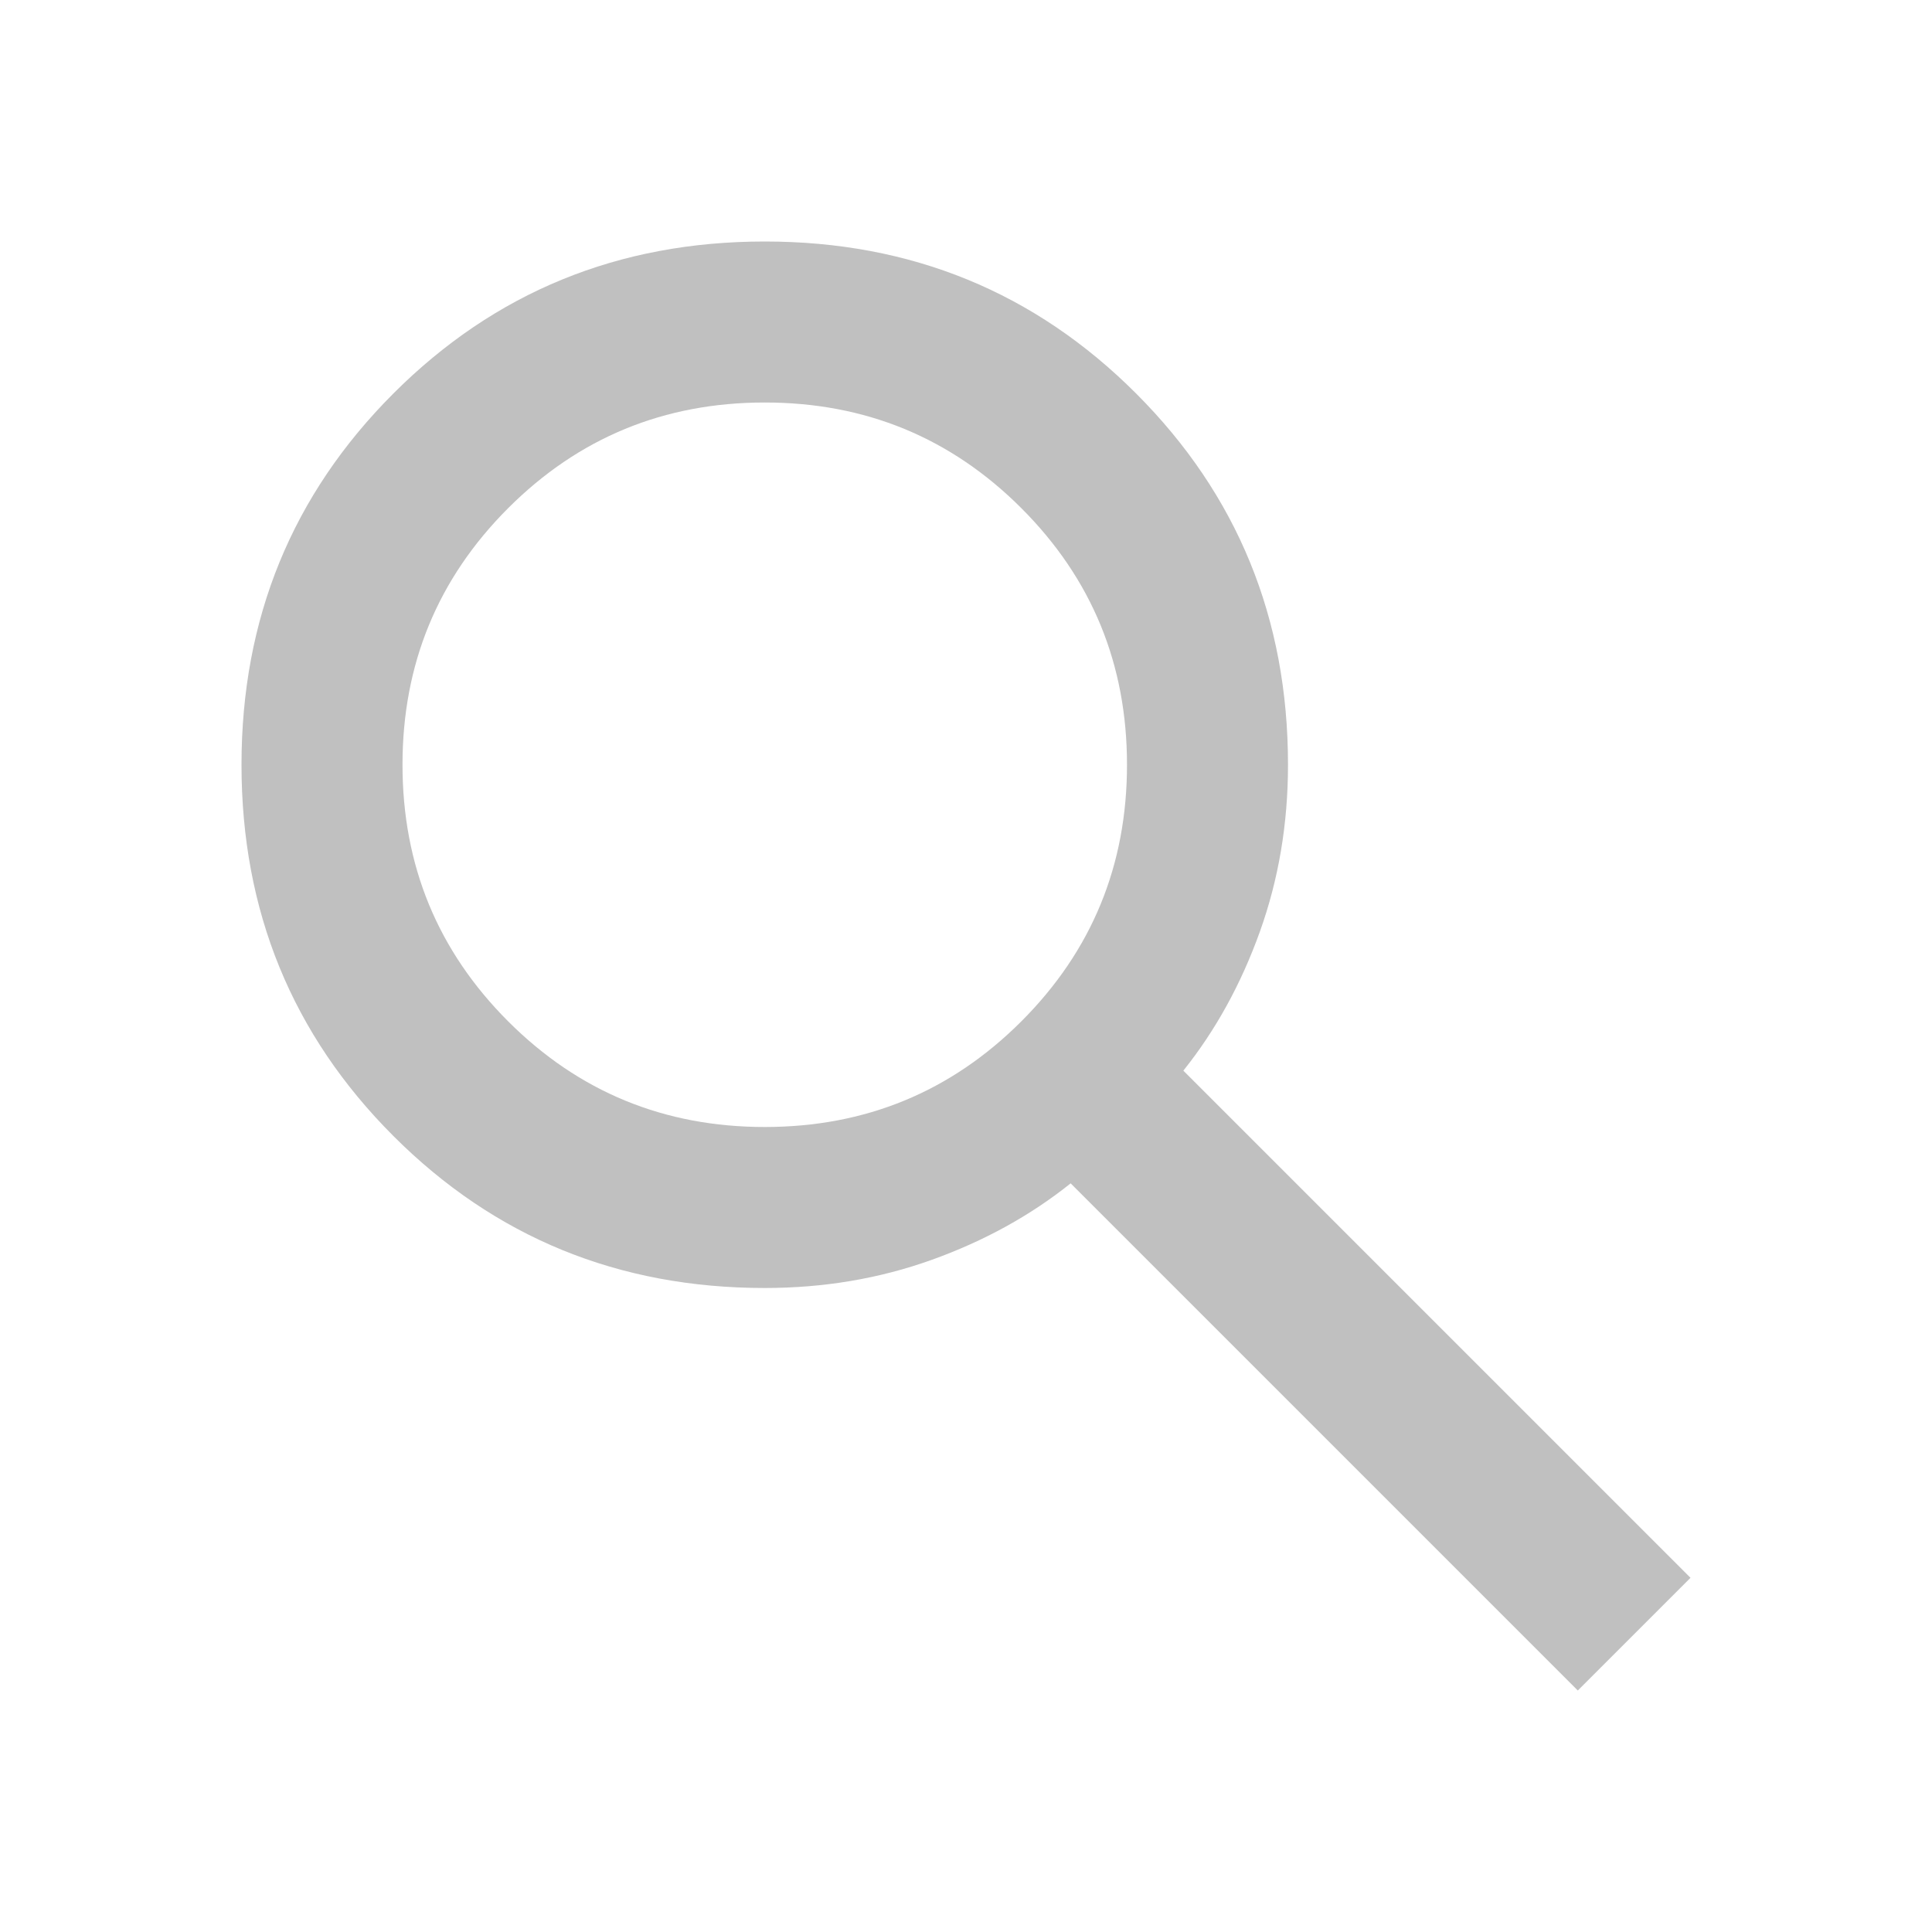
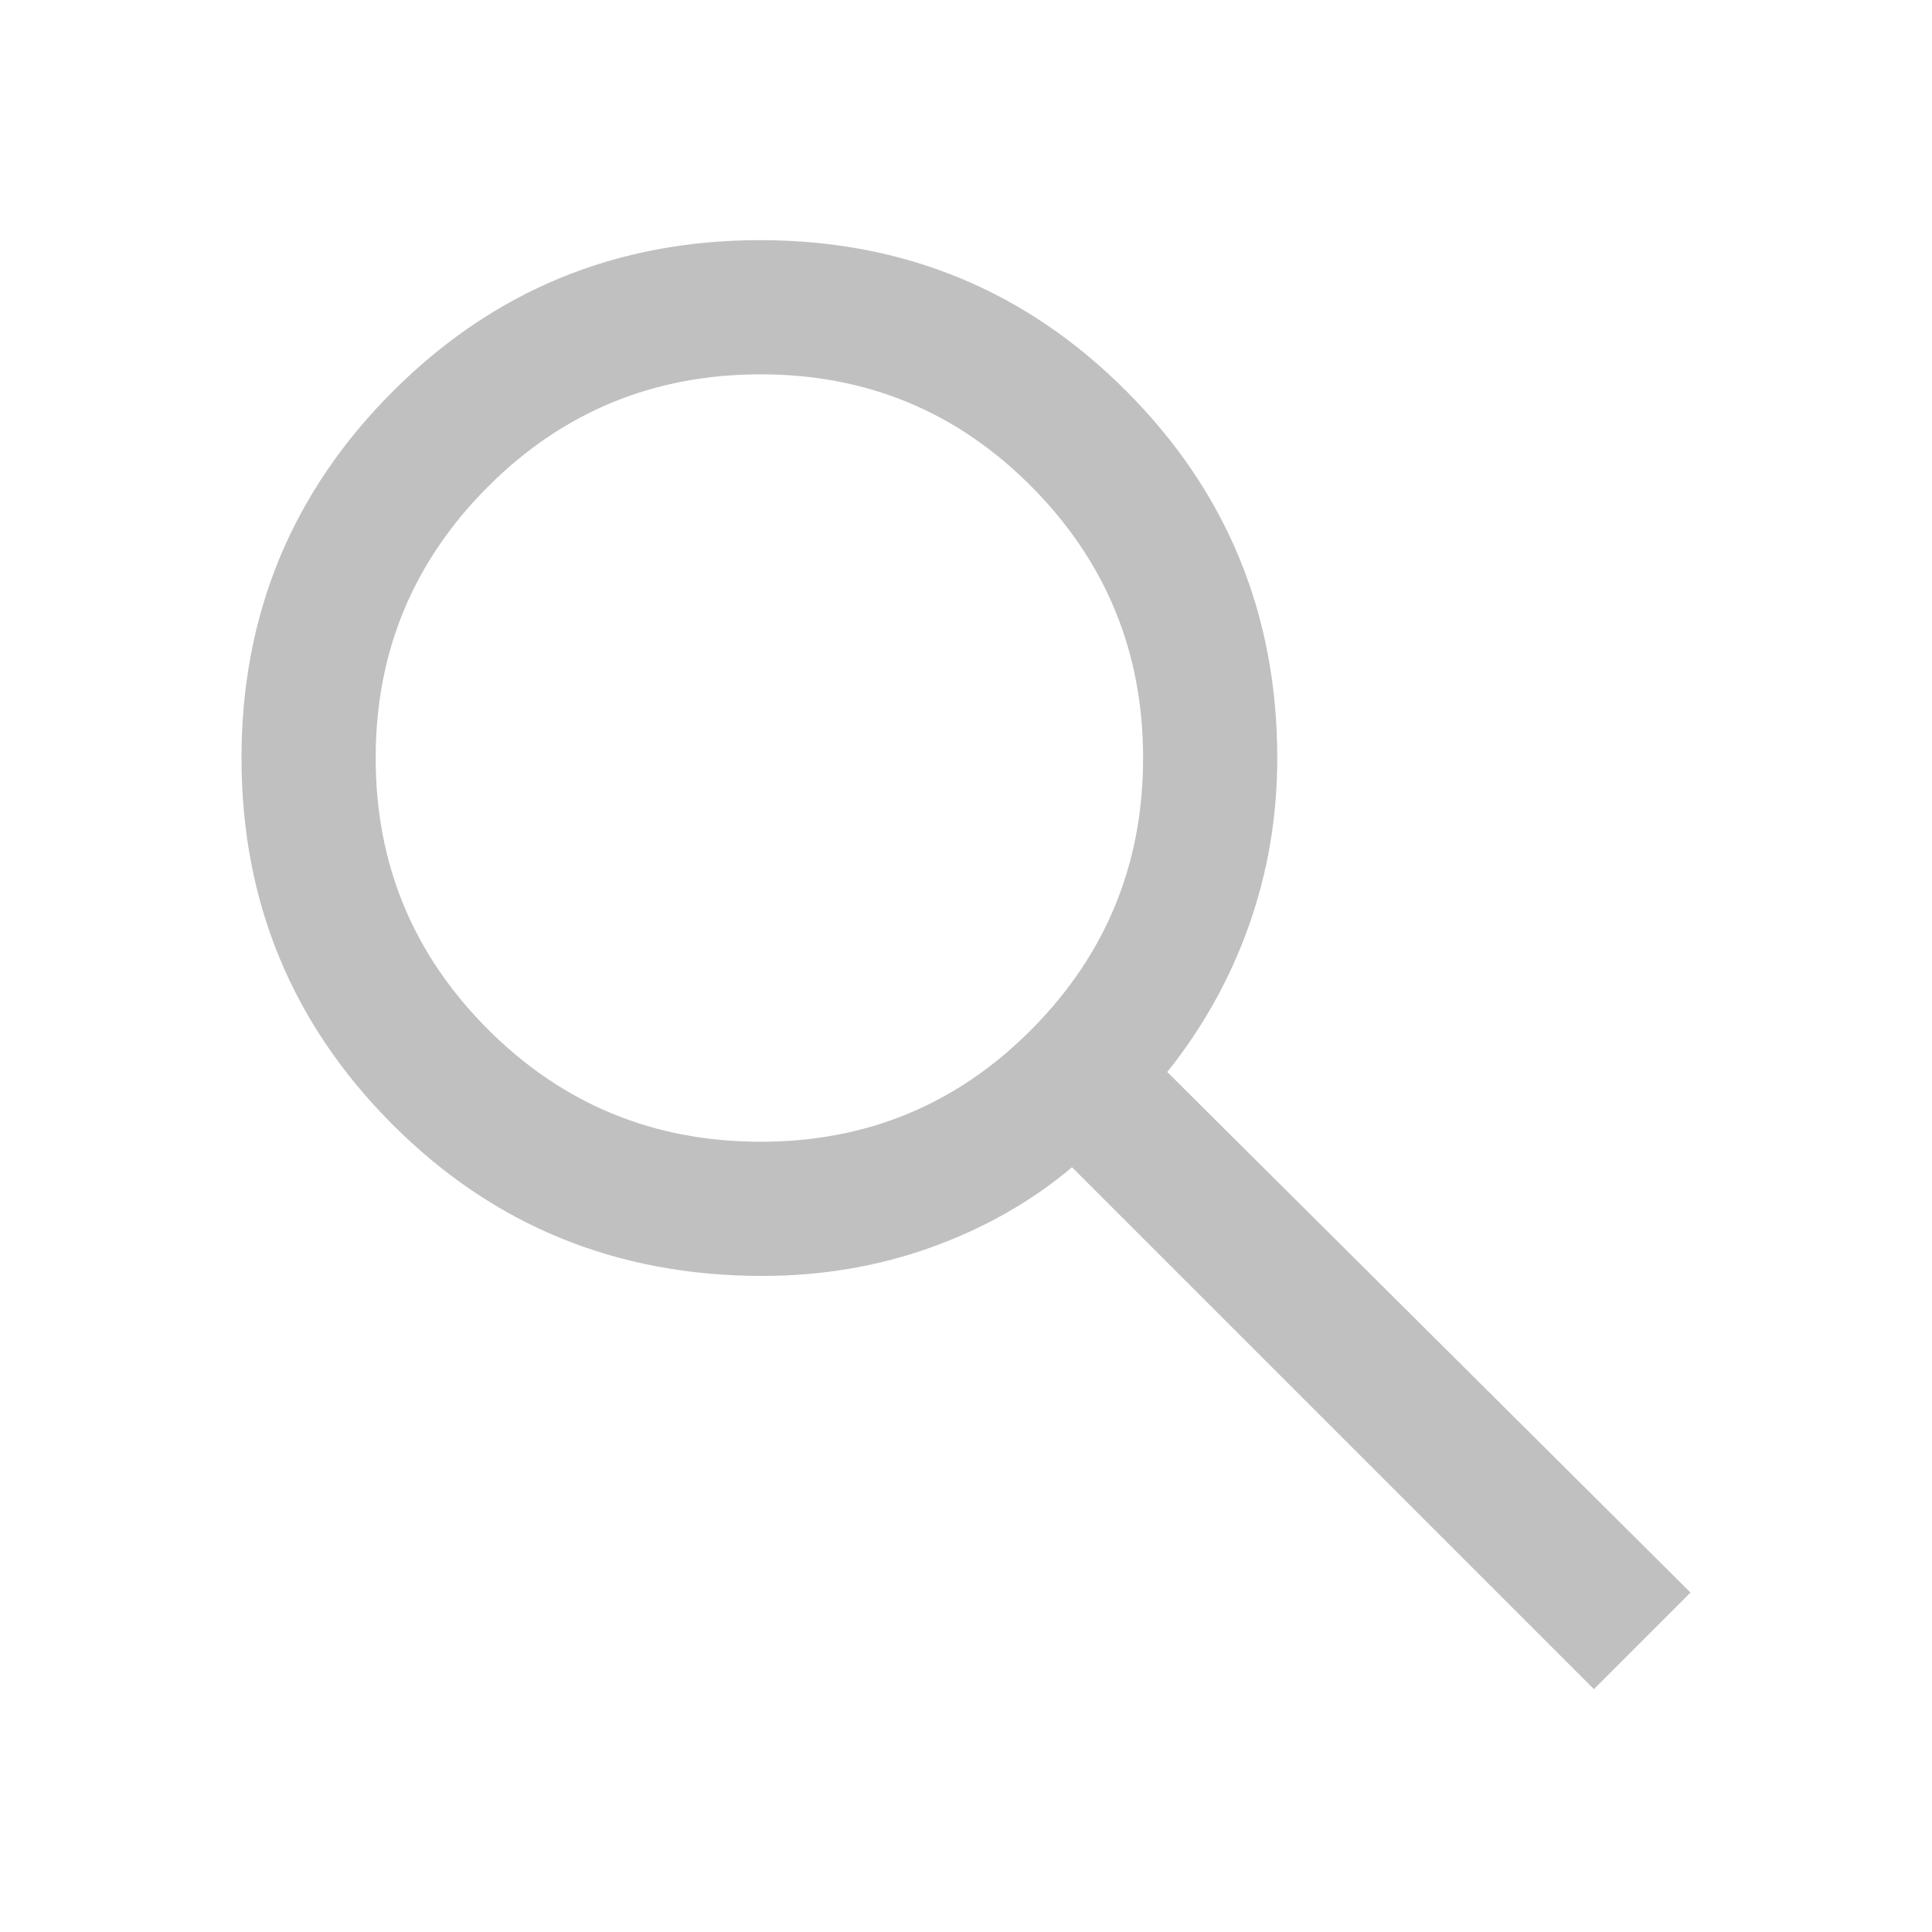
- <svg xmlns="http://www.w3.org/2000/svg" height="24px" viewBox="0 -960 960 960" width="24px" fill="#c0c0c0">
-   <path d="M784-120 532-372q-30 24-69 38t-83 14q-109 0-184.5-75.5T120-580q0-109 75.5-184.5T380-840q109 0 184.5 75.5T640-580q0 44-14 83t-38 69l252 252-56 56ZM380-400q75 0 127.5-52.5T560-580q0-75-52.5-127.5T380-760q-75 0-127.5 52.5T200-580q0 75 52.5 127.5T380-400Z" />
+ <svg xmlns="http://www.w3.org/2000/svg" height="40px" viewBox="0 -960 960 960" width="40px" fill="#C0C0C0">
+   <path d="M792-120.67 532.67-380q-30 25.33-69.64 39.67Q423.39-326 378.67-326q-108.44 0-183.56-75.17Q120-476.33 120-583.33t75.17-182.17q75.16-75.17 182.5-75.17 107.33 0 182.16 75.17 74.84 75.17 74.84 182.27 0 43.23-14 82.9-14 39.66-40.67 73l260 258.66-48 48Zm-414-272q79.17 0 134.58-55.83Q568-504.33 568-583.33q0-79-55.42-134.84Q457.17-774 378-774q-79.72 0-135.53 55.83-55.8 55.84-55.8 134.84t55.8 134.83q55.81 55.83 135.53 55.83Z" />
</svg>
